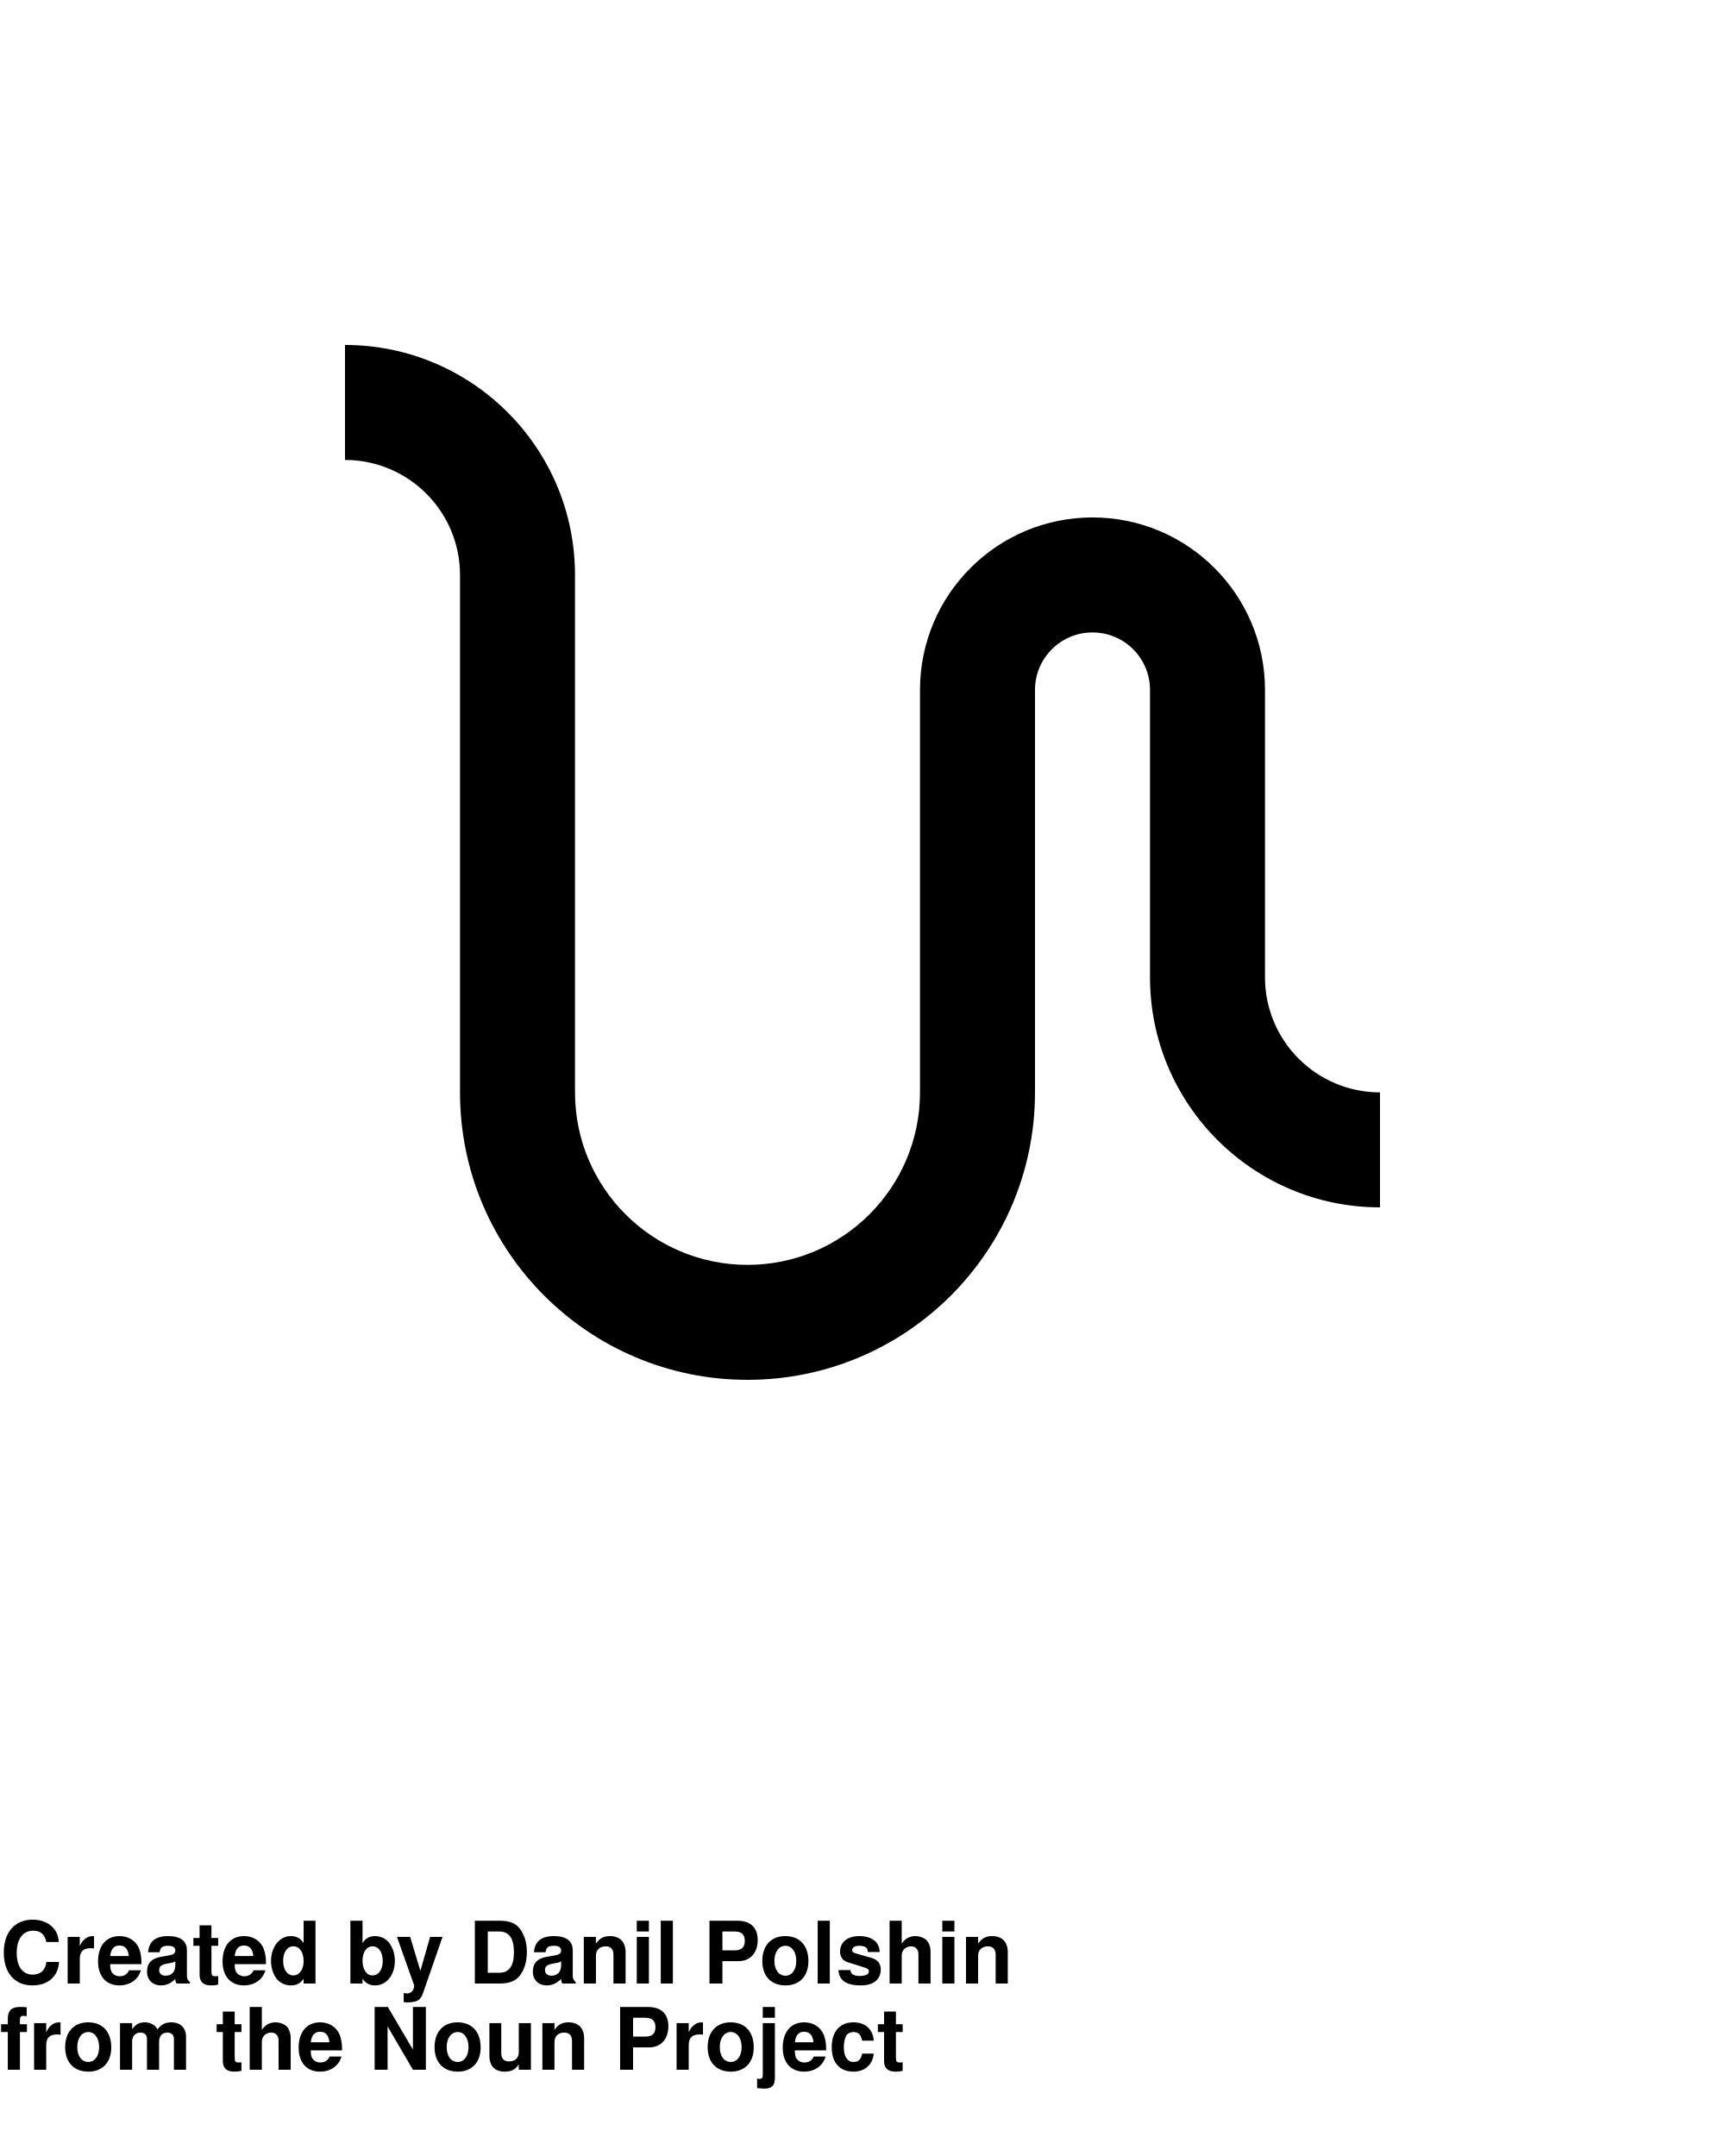
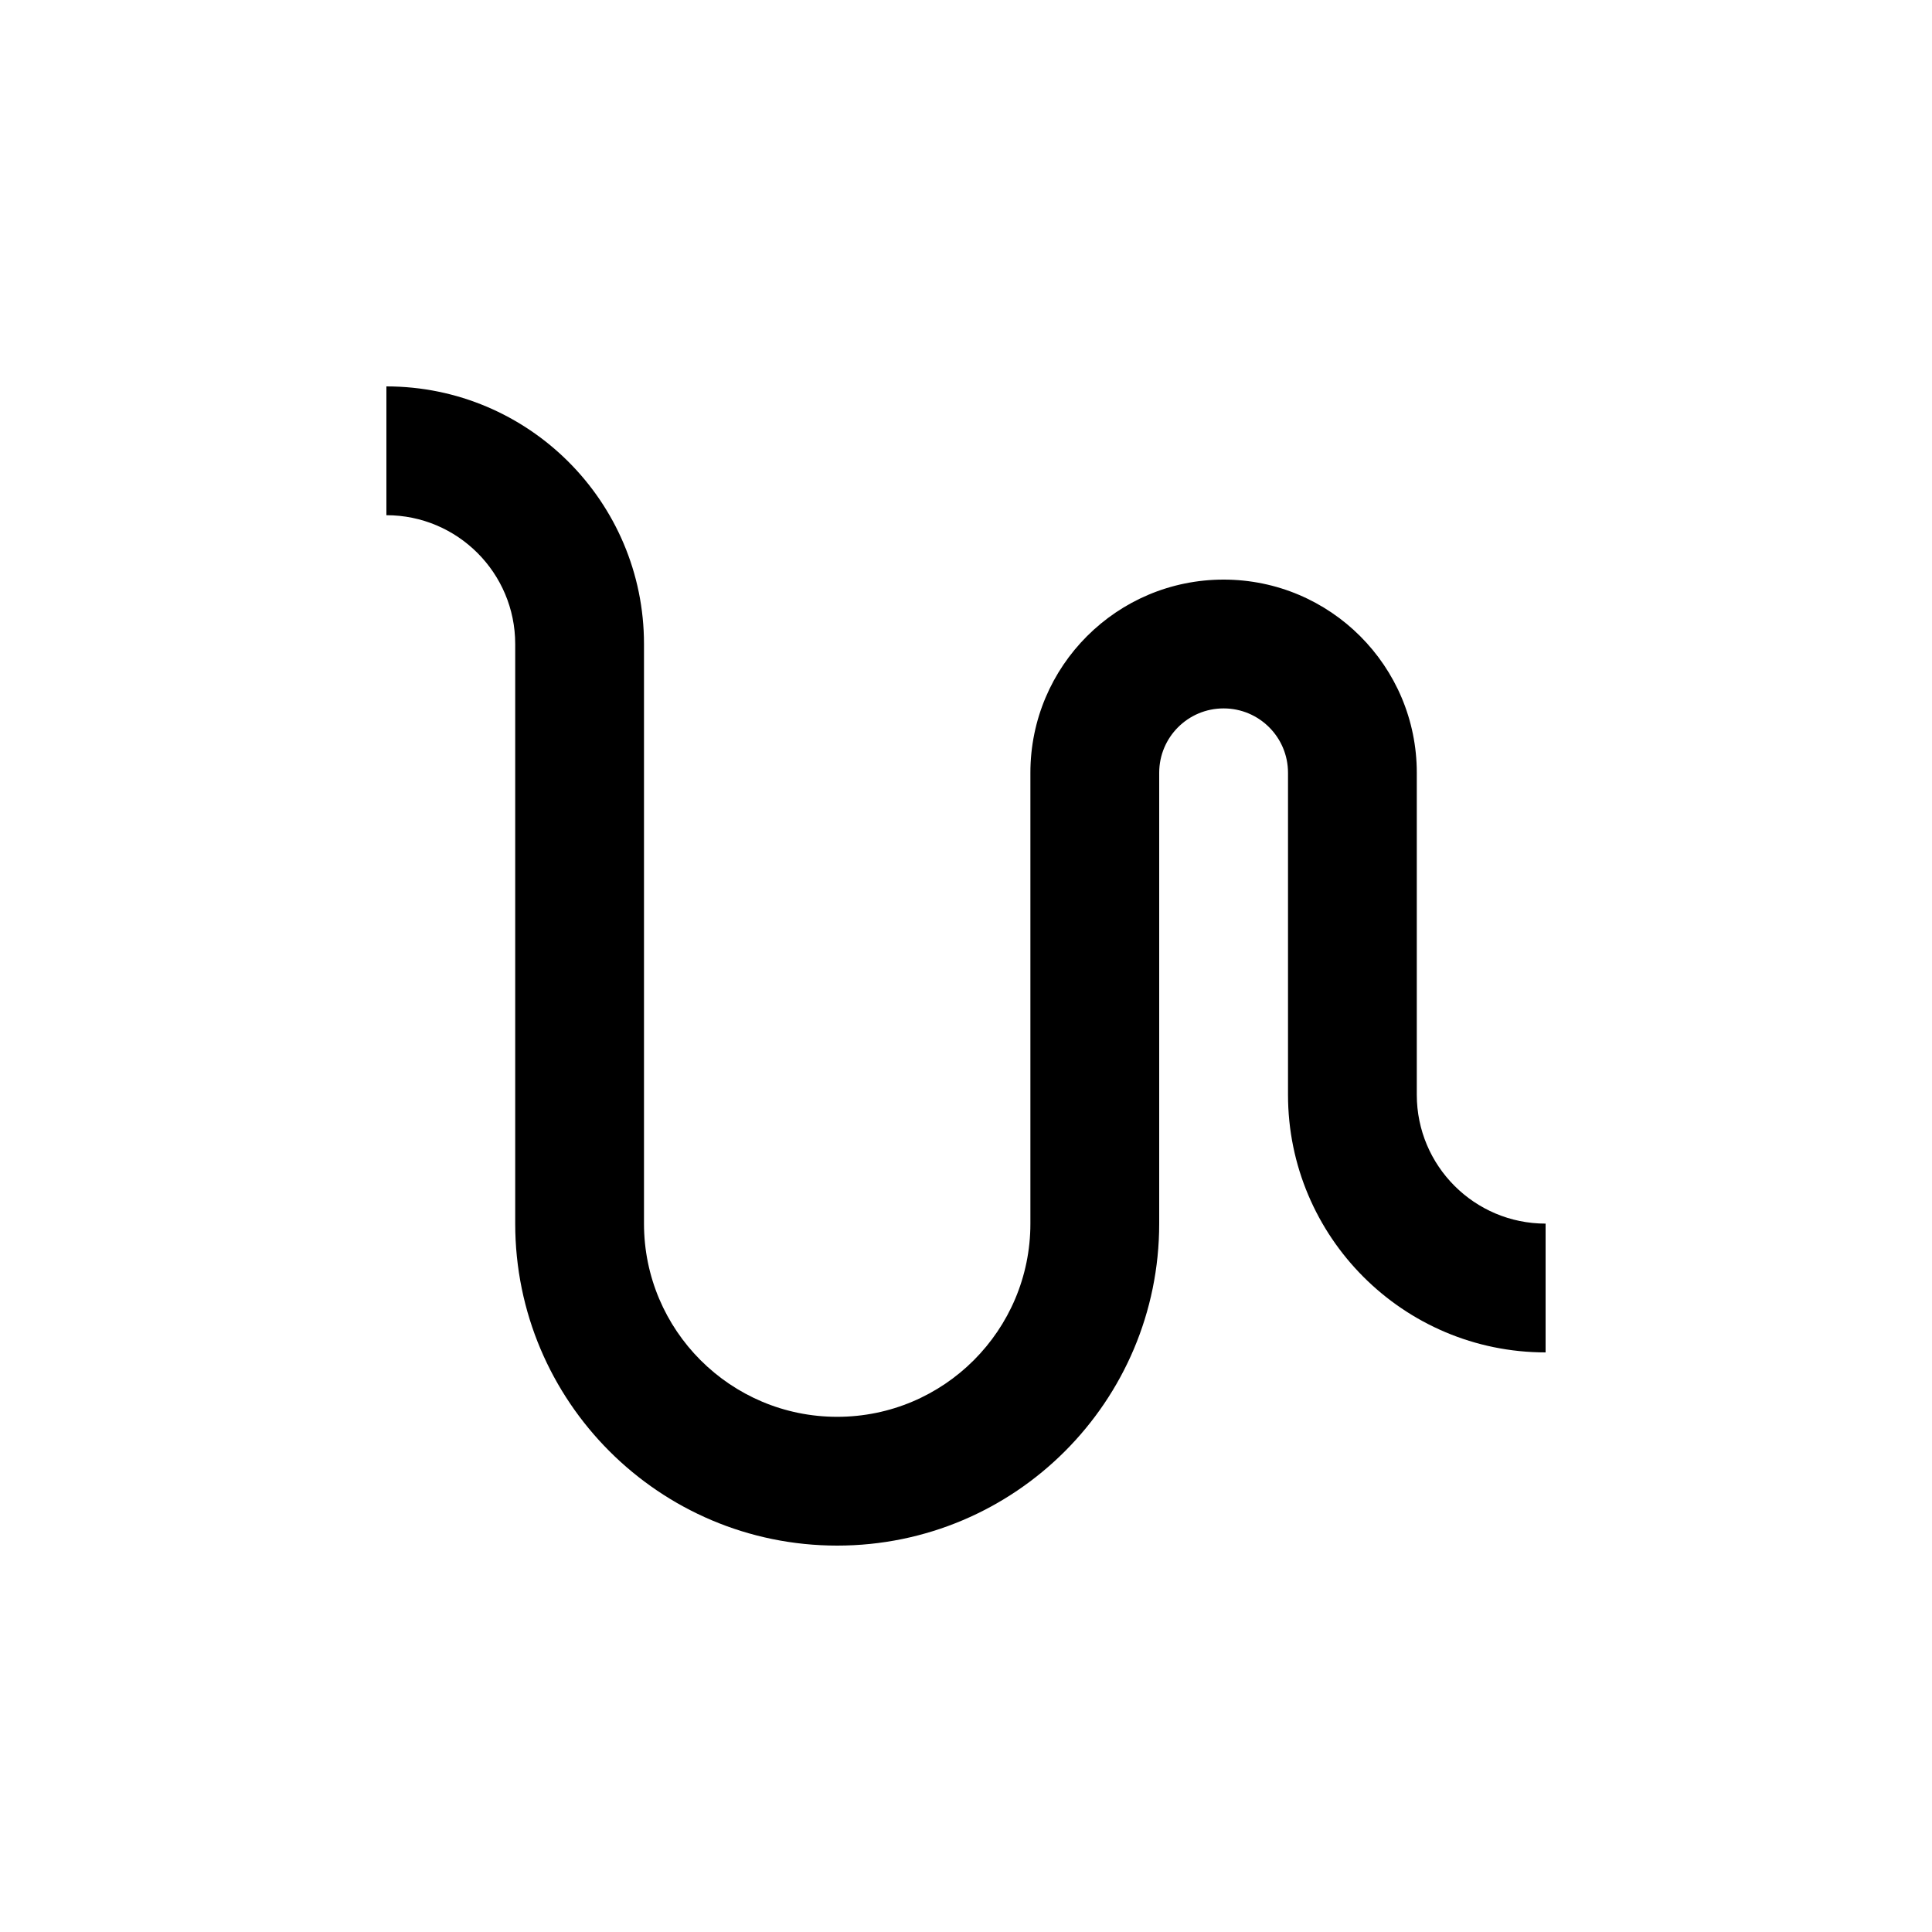
- <svg xmlns="http://www.w3.org/2000/svg" version="1.0" x="0px" y="0px" viewBox="0 0 100 125" enable-background="new 0 0 100 100" xml:space="preserve">
+ <svg xmlns="http://www.w3.org/2000/svg" version="1.0" x="0px" y="0px" viewBox="0 0 100 100" enable-background="new 0 0 100 100" xml:space="preserve">
  <path d="M20,26.667c3.682,0,6.667,2.988,6.667,6.667v30C26.667,72.539,34.128,80,43.333,80C52.539,80,60,72.539,60,63.334V40  c0-1.842,1.491-3.333,3.333-3.333c1.843,0,3.334,1.491,3.334,3.333v16.666C66.667,64.023,72.637,70,80,70v-6.666  c-3.682,0-6.667-2.988-6.667-6.668V40c0-5.524-4.479-10-10-10c-5.521,0-10,4.476-10,10v23.334c0,5.523-4.479,10-10,10  c-5.521,0-10-4.477-10-10v-30C33.333,25.973,27.363,20,20,20V26.667z" />
-   <text x="0" y="115" fill="#000000" font-size="5px" font-weight="bold" font-family="'Helvetica Neue', Helvetica, Arial-Unicode, Arial, Sans-serif">Created by Danil Polshin</text>
-   <text x="0" y="120" fill="#000000" font-size="5px" font-weight="bold" font-family="'Helvetica Neue', Helvetica, Arial-Unicode, Arial, Sans-serif">from the Noun Project</text>
</svg>
